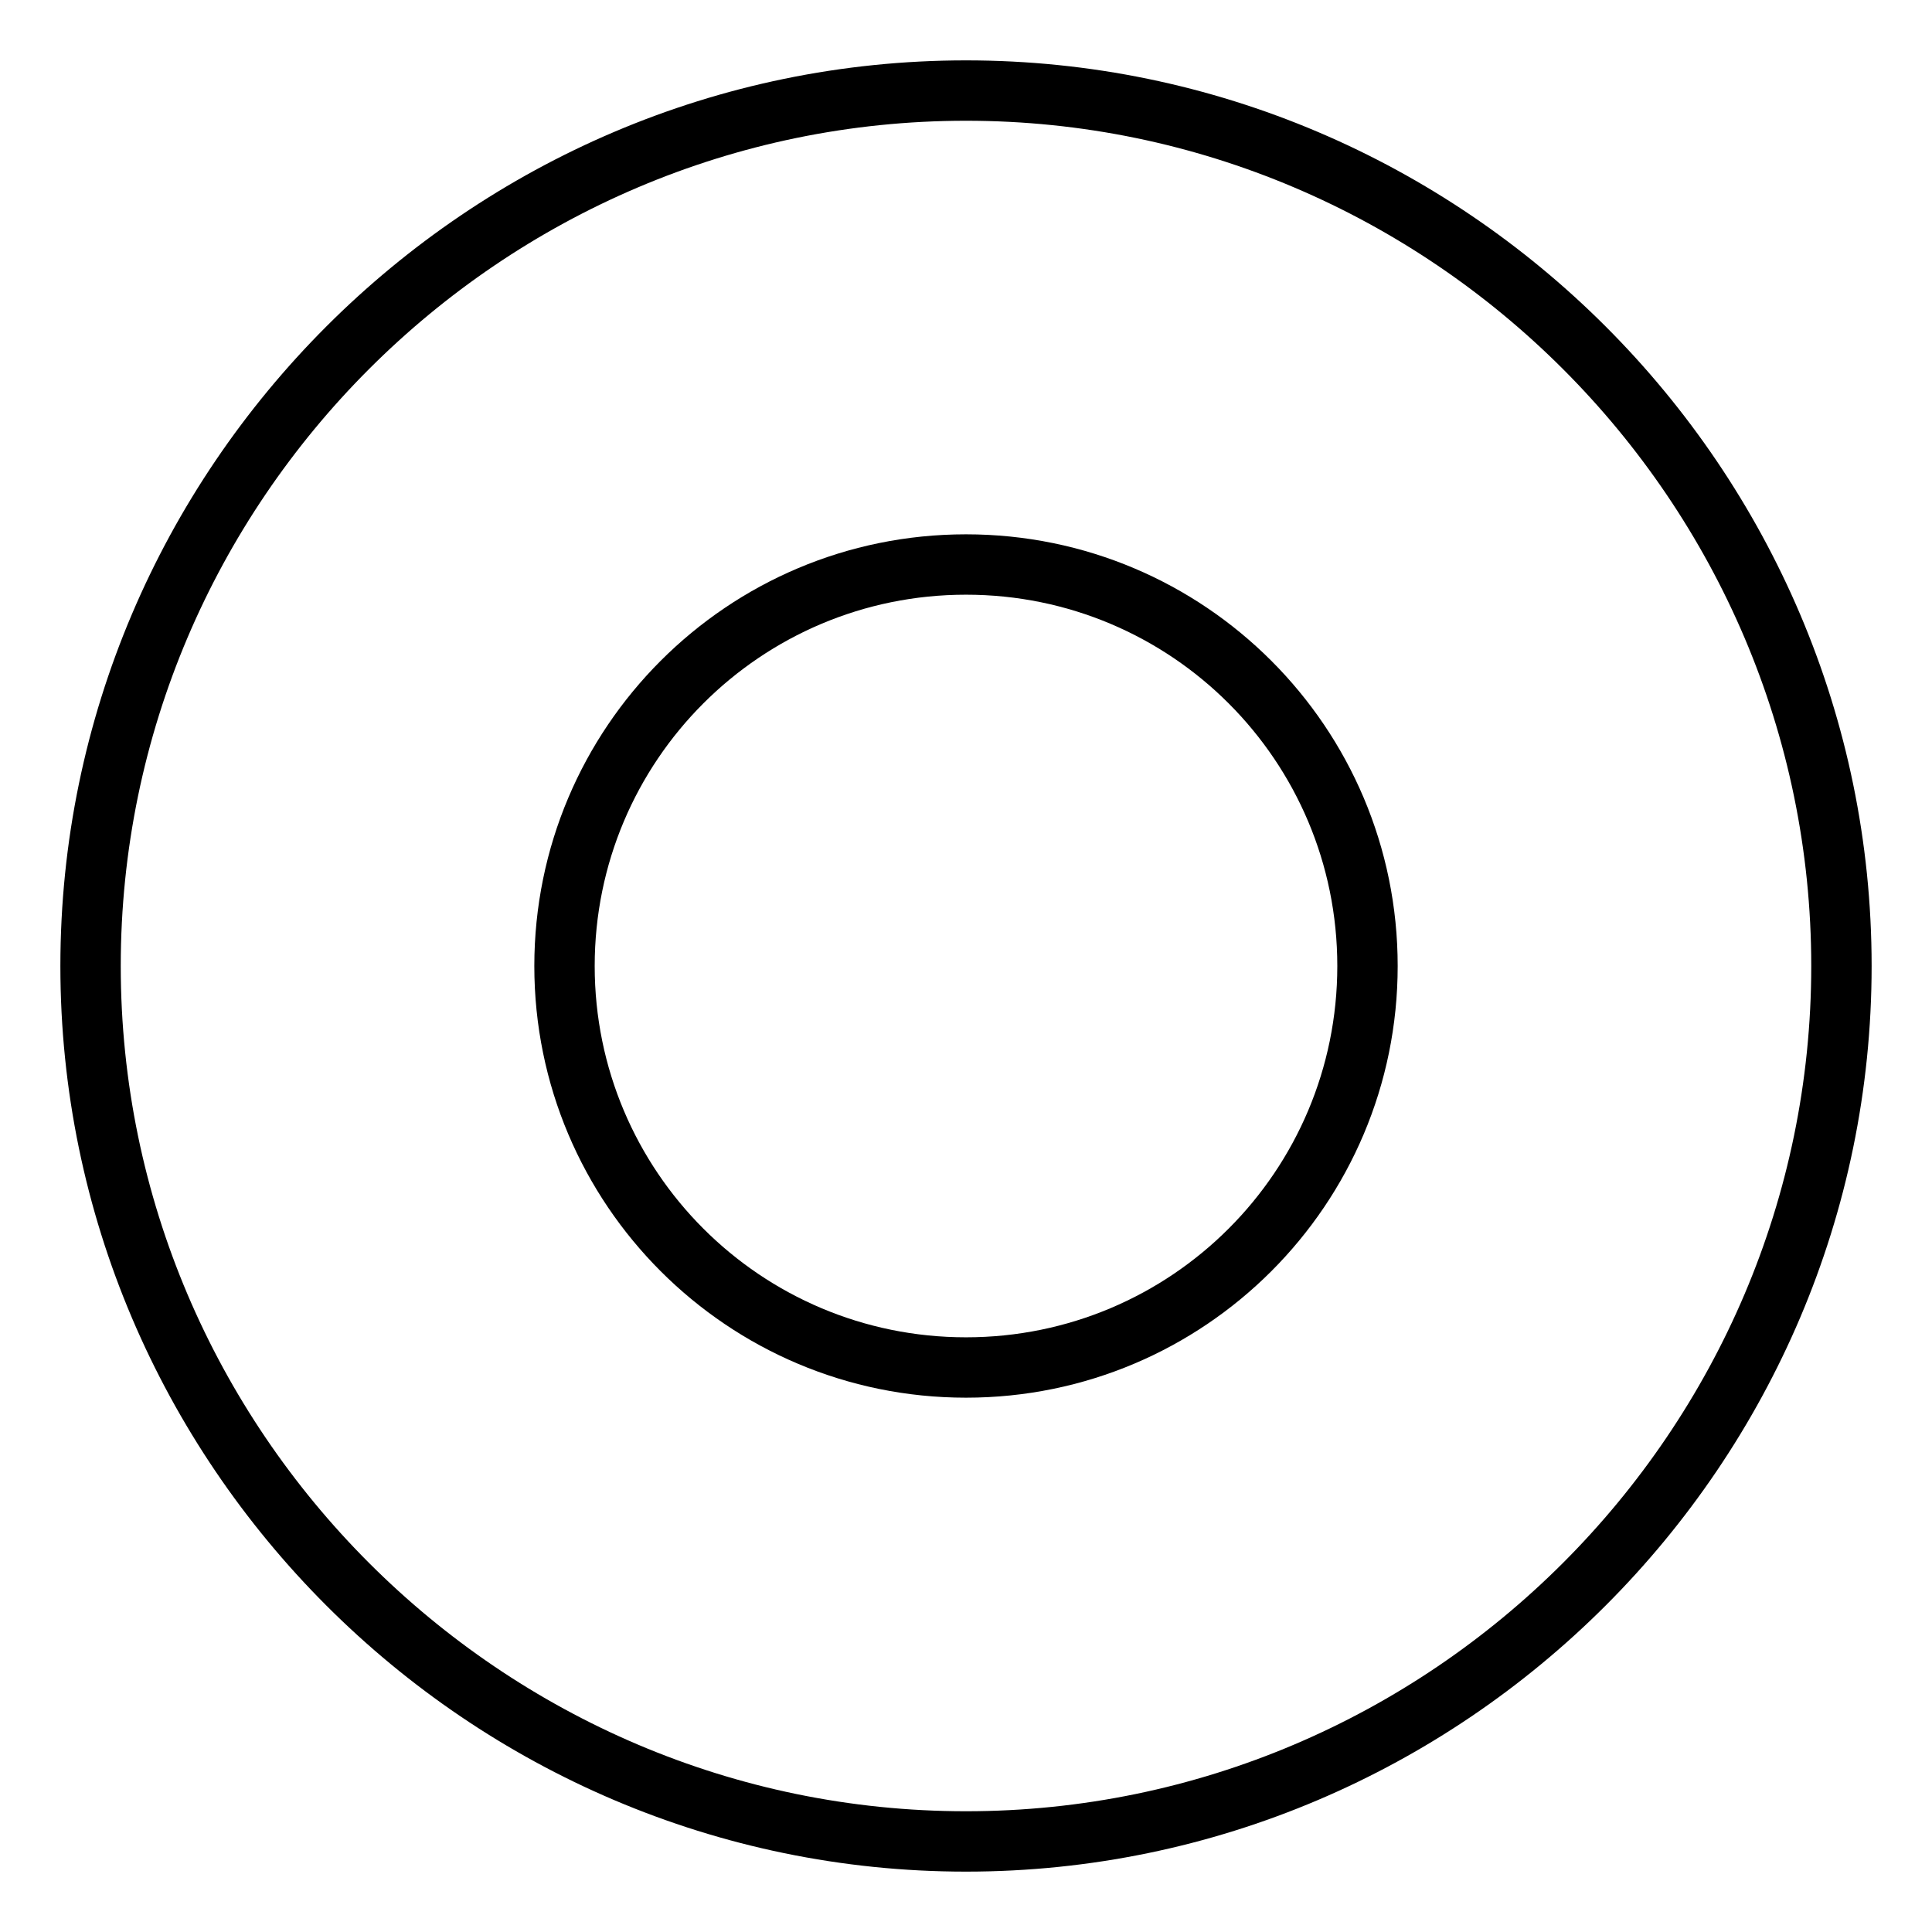
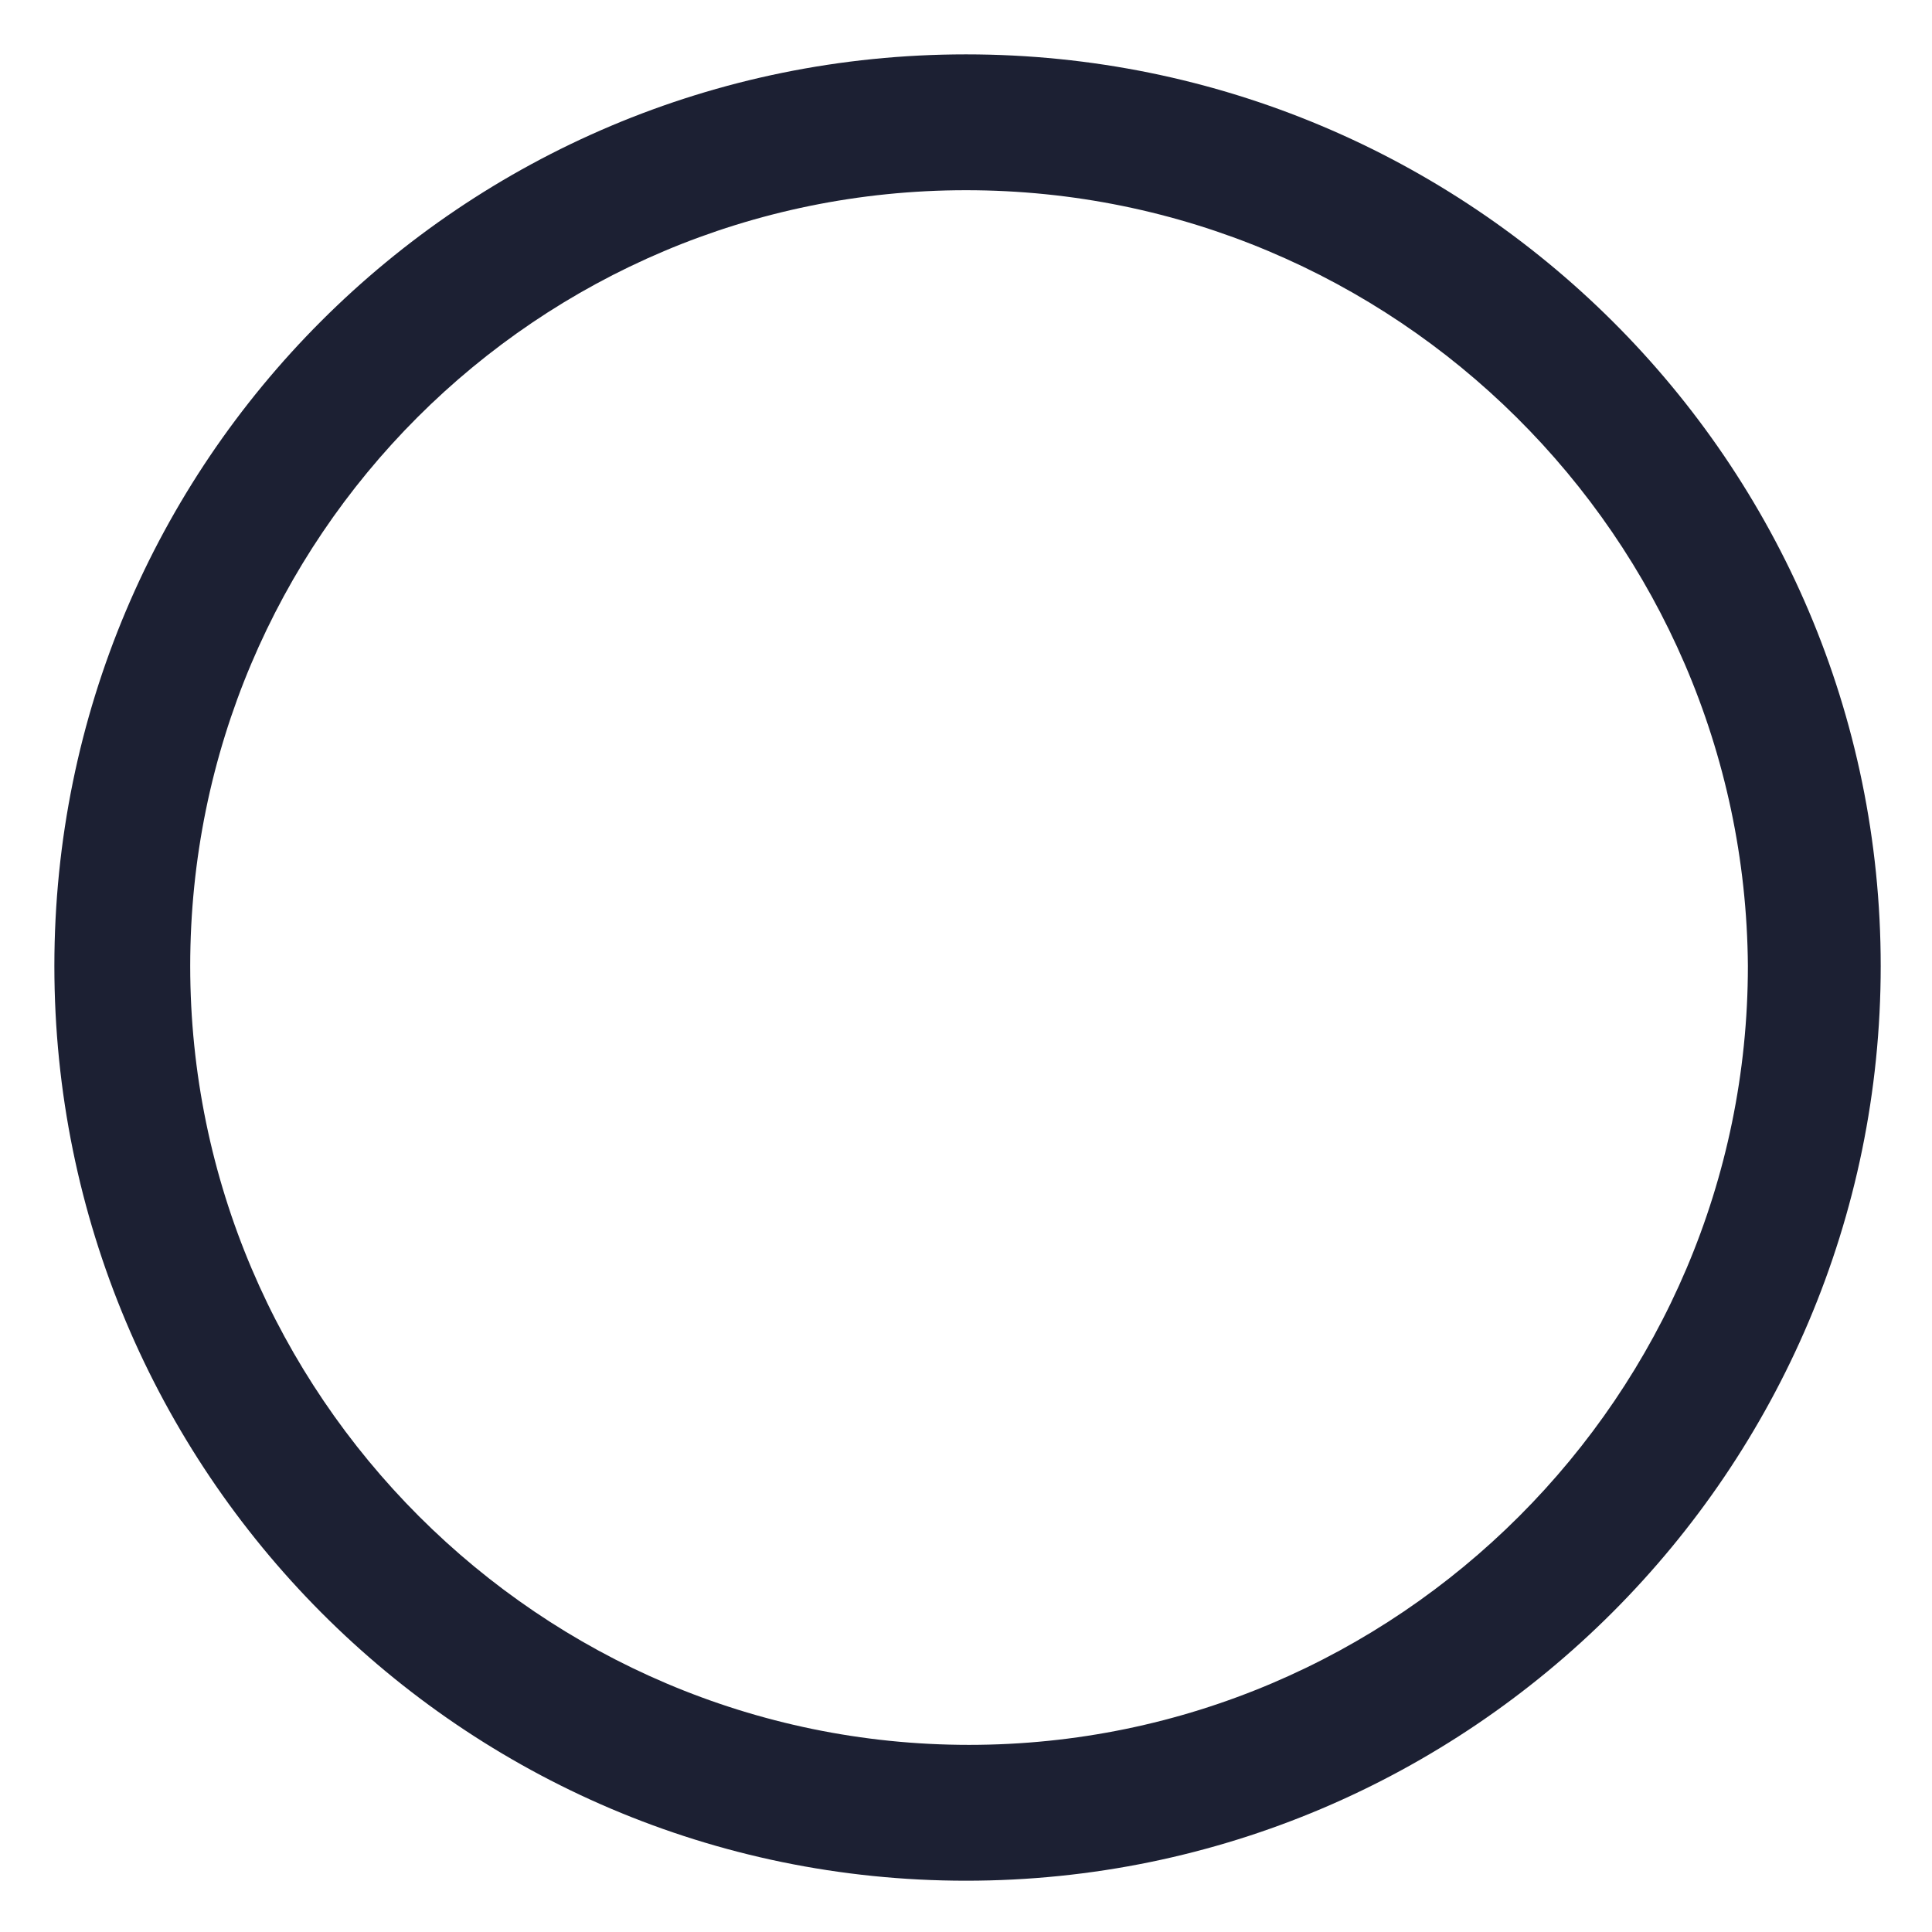
- <svg xmlns="http://www.w3.org/2000/svg" fill="#000000" width="52" height="52" version="1.1" id="lni_lni-circle" x="0px" y="0px" viewBox="0 0 64 64" style="enable-background:new 0 0 64 64;" xml:space="preserve">
-   <g>
-     <path d="M32,2C15.5,2,2,15.5,2,32s13.5,30,30,30s30-13.5,30-30S48.5,2,32,2z M32,60C16.6,60,4,47.4,4,32S16.6,4,32,4s28,12.6,28,28   S47.4,60,32,60z" />
-     <path d="M32,17.7c-7.9,0-14.3,6.4-14.3,14.3S24.1,46.3,32,46.3S46.3,39.9,46.3,32S39.9,17.7,32,17.7z M32,44.3   c-6.8,0-12.3-5.5-12.3-12.3c0-6.8,5.5-12.3,12.3-12.3c6.8,0,12.3,5.5,12.3,12.3C44.3,38.8,38.8,44.3,32,44.3z" />
-   </g>
+ <svg xmlns="http://www.w3.org/2000/svg" fill="#1C2033" width="52" height="52" viewBox="0 0 64 64">
+   <path d="M32.001 62.301C15.301 62.301 1.801 48.701 1.801 32.001C1.801 15.301 15.301 1.801 32.001 1.801C48.701 1.801 62.301 15.301 62.301 32.001C62.301 48.701 48.701 62.301 32.001 62.301ZM32.001 6.301C17.801 6.301 6.301 17.801 6.301 32.001C6.301 46.201 17.901 57.801 32.101 57.801C46.301 57.801 57.901 46.201 57.901 32.001C57.801 17.801 46.201 6.301 32.001 6.301Z" />
</svg>
